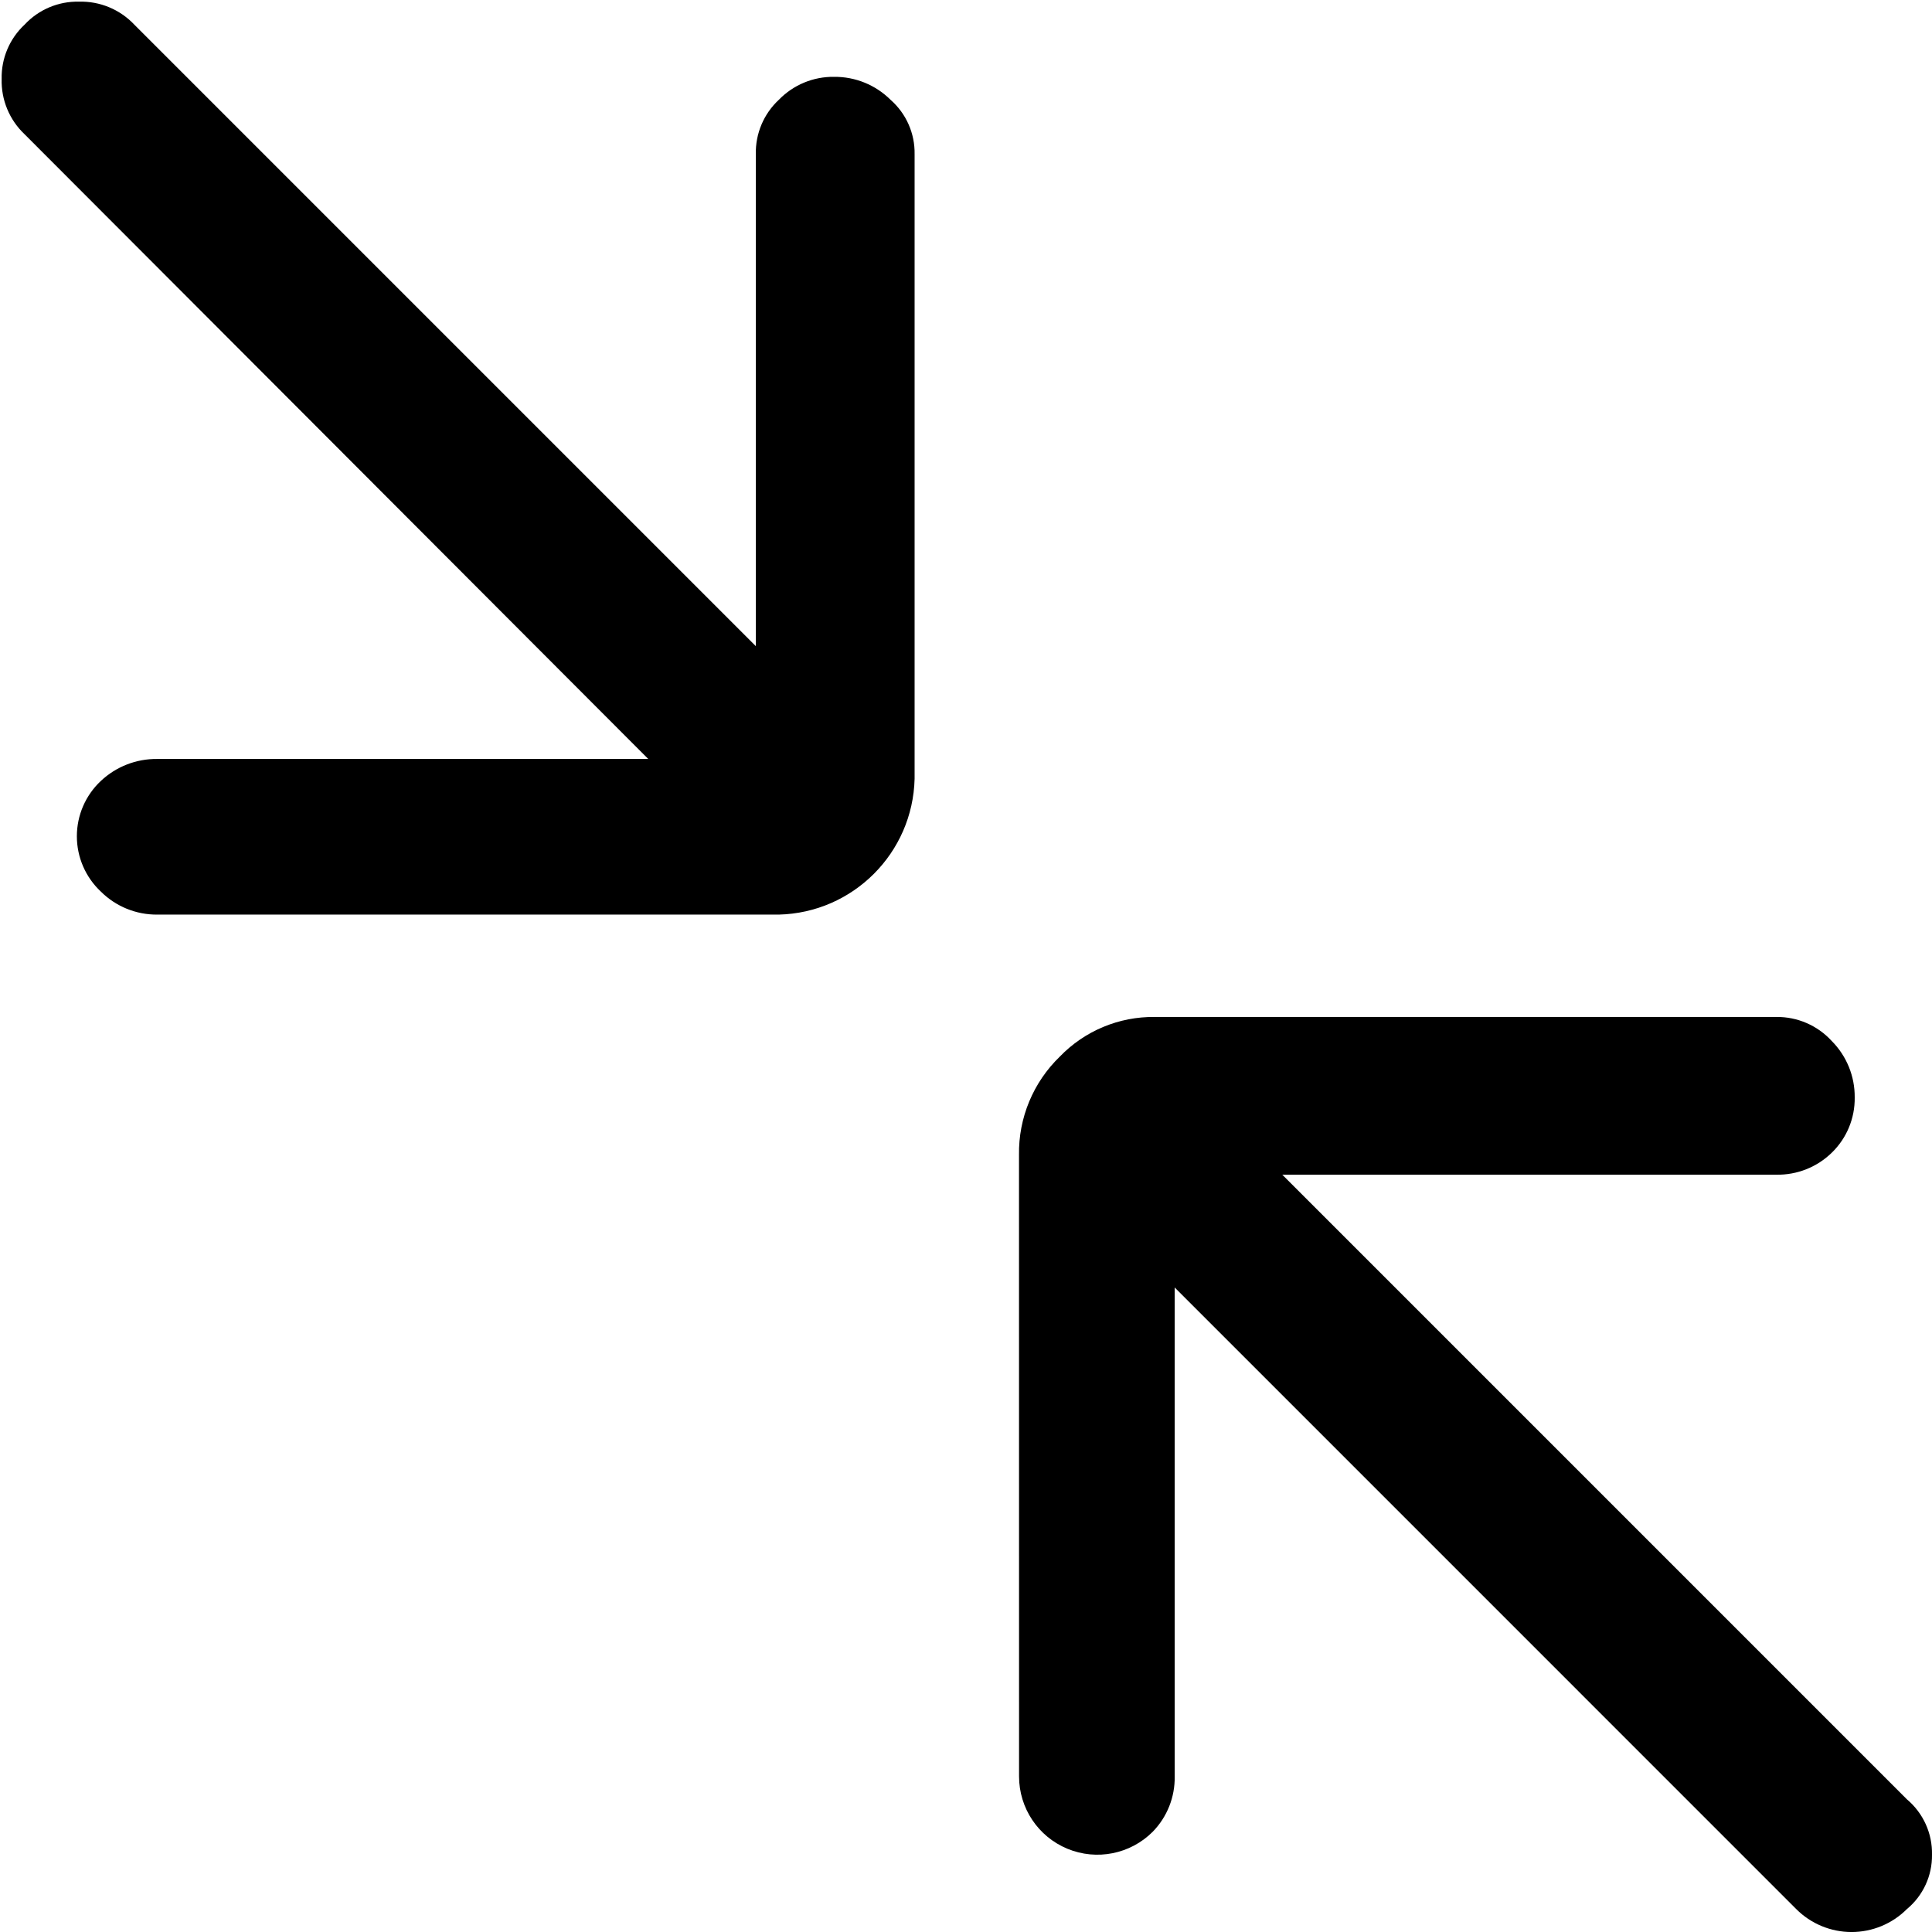
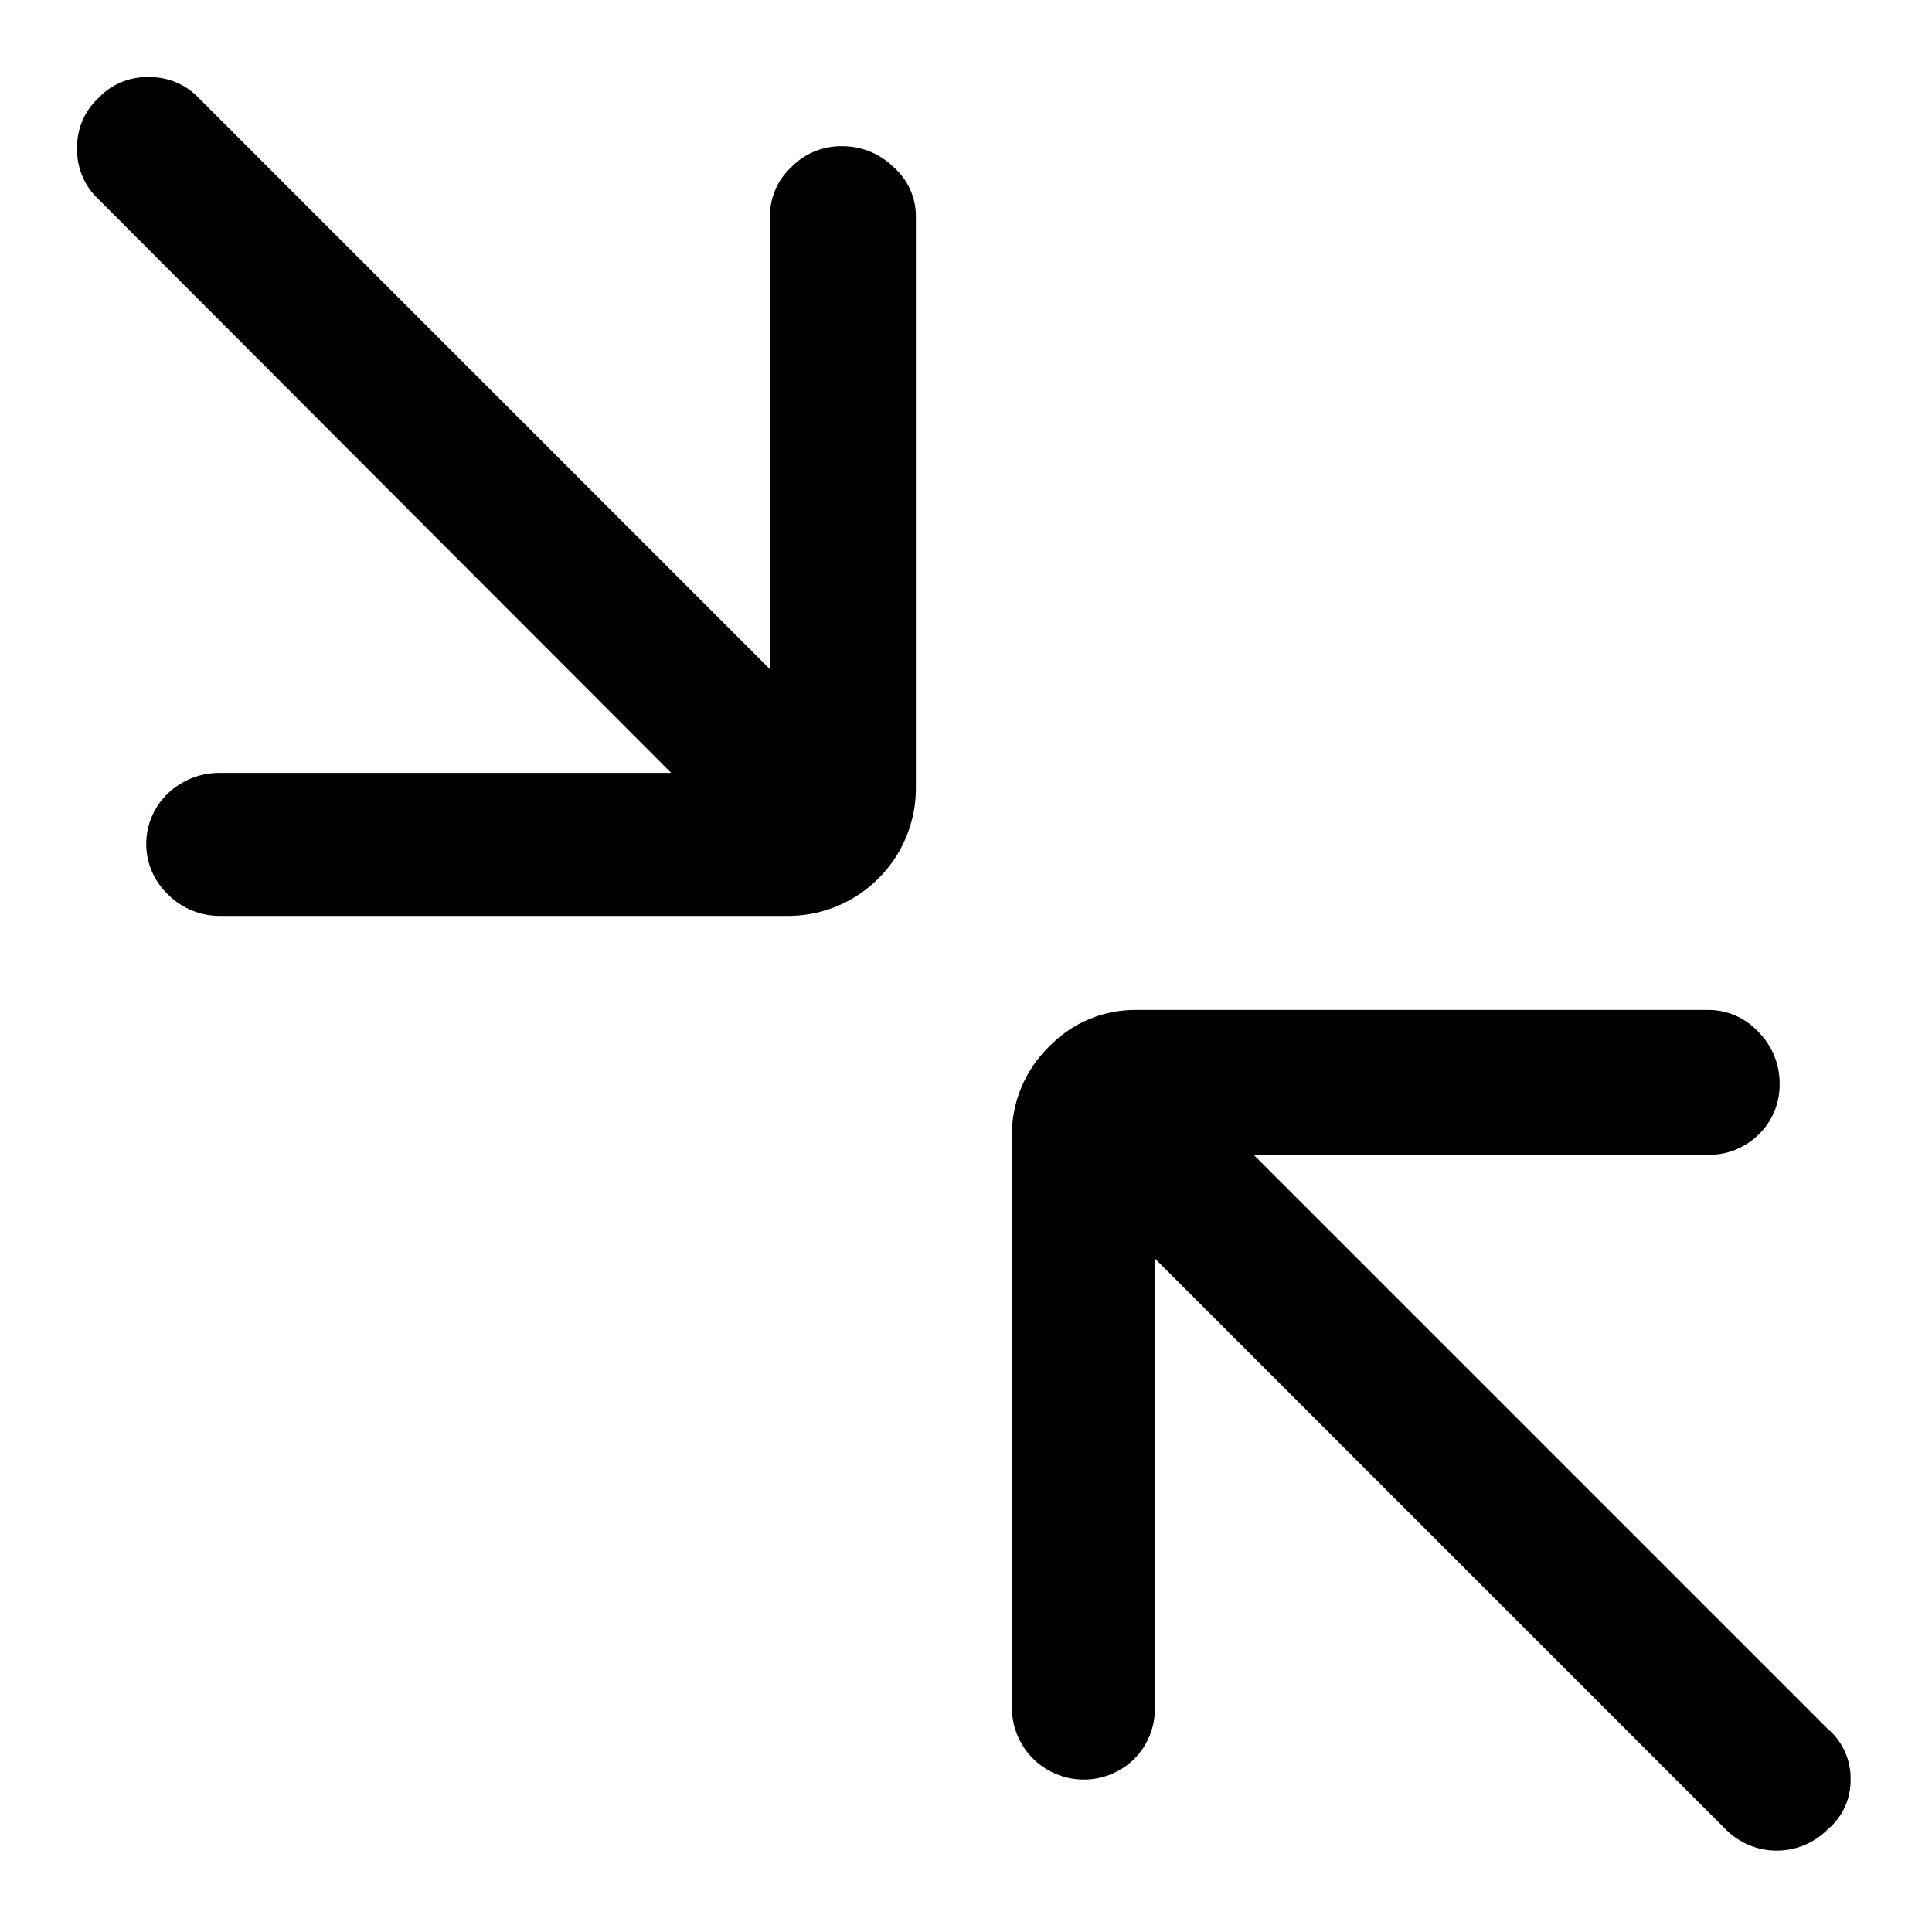
<svg xmlns="http://www.w3.org/2000/svg" width="256" height="256" viewBox="0 0 256 256">
  <defs>
    <style>.a{clip-path:url(#b);}</style>
    <clipPath id="b">
      <rect width="256" height="256" />
    </clipPath>
  </defs>
  <g id="a" class="a">
-     <g transform="translate(0.219 0.219)">
-       <path d="M88.436,103.107H23.383a10.727,10.727,0,0,0-7.474,2.907,10.044,10.044,0,0,0,0,14.671,10.463,10.463,0,0,0,7.474,3.045h82.354a18.449,18.449,0,0,0,17.993-17.993V22.968a9.355,9.355,0,0,0-3.183-7.2,10.463,10.463,0,0,0-7.474-3.045,10,10,0,0,0-7.336,3.045,9.55,9.55,0,0,0-3.045,7.2V88.159L20.338,5.805A9.711,9.711,0,0,0,13,2.76a9.55,9.55,0,0,0-7.2,3.045A9.55,9.55,0,0,0,2.76,13a9.711,9.711,0,0,0,3.045,7.336Zm49.135,134.811a10.374,10.374,0,0,0,17.716,7.336,10.243,10.243,0,0,0,2.907-7.336V173.142L240.548,255.5a10.359,10.359,0,0,0,14.671,0,9.186,9.186,0,0,0,3.322-7.2,9.33,9.33,0,0,0-3.322-7.336L172.45,158.194h65.468a10.243,10.243,0,0,0,7.336-2.907,10,10,0,0,0,3.045-7.336,10.463,10.463,0,0,0-3.045-7.474,9.786,9.786,0,0,0-7.336-3.183H155.564a17.184,17.184,0,0,0-12.6,5.26,17.732,17.732,0,0,0-5.4,13.011Z" transform="translate(-2.76 -2.76)" />
+     <g transform="translate(10.219 10.219)">
+       <path d="M81.475,94.954H21.708a9.856,9.856,0,0,0-6.867,2.67,9.228,9.228,0,0,0,0,13.479,9.613,9.613,0,0,0,6.867,2.8H97.37A16.95,16.95,0,0,0,113.9,97.37V21.326a8.6,8.6,0,0,0-2.925-6.613,9.613,9.613,0,0,0-6.867-2.8,9.186,9.186,0,0,0-6.74,2.8,8.774,8.774,0,0,0-2.8,6.613V81.221L18.91,5.558a8.922,8.922,0,0,0-6.74-2.8,8.774,8.774,0,0,0-6.613,2.8,8.774,8.774,0,0,0-2.8,6.613,8.922,8.922,0,0,0,2.8,6.74Zm45.143,123.858a9.531,9.531,0,0,0,16.277,6.74,9.411,9.411,0,0,0,2.67-6.74V159.3l75.663,75.663a9.517,9.517,0,0,0,13.479,0,8.439,8.439,0,0,0,3.052-6.613,8.572,8.572,0,0,0-3.052-6.74l-76.044-76.044h60.149a9.411,9.411,0,0,0,6.74-2.67,9.186,9.186,0,0,0,2.8-6.74,9.613,9.613,0,0,0-2.8-6.867,8.991,8.991,0,0,0-6.74-2.925H143.15a15.787,15.787,0,0,0-11.572,4.832,16.292,16.292,0,0,0-4.959,11.953Z" transform="translate(-2.76 -2.76)" />
    </g>
  </g>
</svg>
